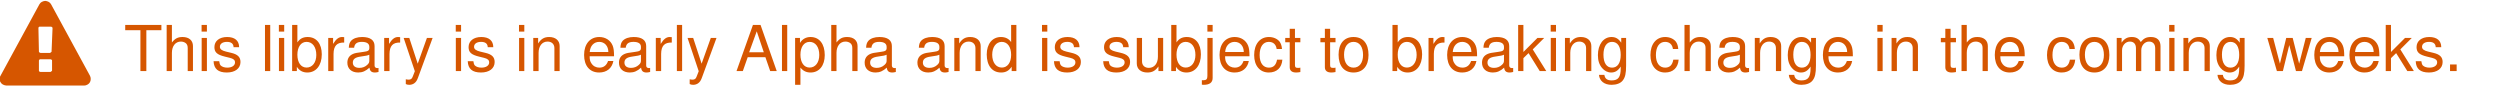
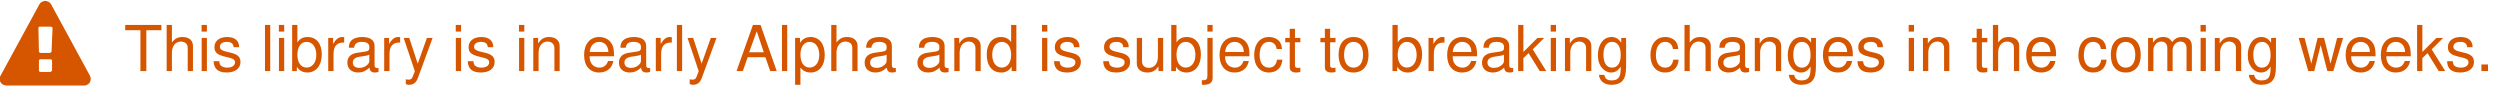
<svg xmlns="http://www.w3.org/2000/svg" version="1.1" id="Calque_1" x="0px" y="0px" viewBox="0 0 513.9 17.3" enable-background="new 0 0 513.9 17.3" xml:space="preserve" width="640" height="22">
-   <text transform="matrix(1 0 0 1 25.4735 14.4249)" fill="#D65600" font-family="Helvetica, arial, nimbussansl, liberationsans, freesans, clean, sans-serif, 'Segoe UI Emoji', 'Segoe UI Symbol'" font-size="13px">This library is in early Alpha and is subject to breaking change in the coming weeks.</text>
+   <text transform="matrix(1 0 0 1 25.4735 14.4249)" fill="#D65600" font-family="Helvetica, arial, nimbussansl, liberationsans, freesans, clean, sans-serif, 'Segoe UI Emoji', 'Segoe UI Symbol'" font-size="13px">This library is in early Alpha and is subject to breaking changes in the coming weeks.</text>
  <path fill="#D65600" d="M10.7,14.3v-2c0-0.1,0-0.2-0.1-0.2C10.5,12,10.4,12,10.3,12h-2c-0.1,0-0.2,0-0.2,0.1C8,12.2,8,12.2,8,12.3v2  c0,0.1,0,0.2,0.1,0.2c0.1,0.1,0.1,0.1,0.2,0.1h2c0.1,0,0.2,0,0.2-0.1C10.6,14.5,10.7,14.4,10.7,14.3z M10.6,10.4l0.2-4.8  c0-0.1,0-0.1-0.1-0.2c-0.1-0.1-0.2-0.1-0.2-0.1H8.2c-0.1,0-0.2,0-0.2,0.1c-0.1,0-0.1,0.1-0.1,0.2L8,10.4c0,0.1,0,0.1,0.1,0.2  c0.1,0,0.2,0.1,0.2,0.1h1.9c0.1,0,0.2,0,0.2-0.1C10.6,10.5,10.6,10.5,10.6,10.4z M10.5,0.7l8,14.7c0.2,0.4,0.2,0.9,0,1.3  c-0.1,0.2-0.3,0.4-0.5,0.5c-0.2,0.1-0.4,0.2-0.7,0.2h-16c-0.2,0-0.5-0.1-0.7-0.2c-0.2-0.1-0.4-0.3-0.5-0.5c-0.3-0.4-0.3-0.9,0-1.3  l8-14.7c0.1-0.2,0.3-0.4,0.5-0.5S9.1,0,9.3,0S9.8,0.1,10,0.2C10.2,0.3,10.4,0.5,10.5,0.7z" />
</svg>
